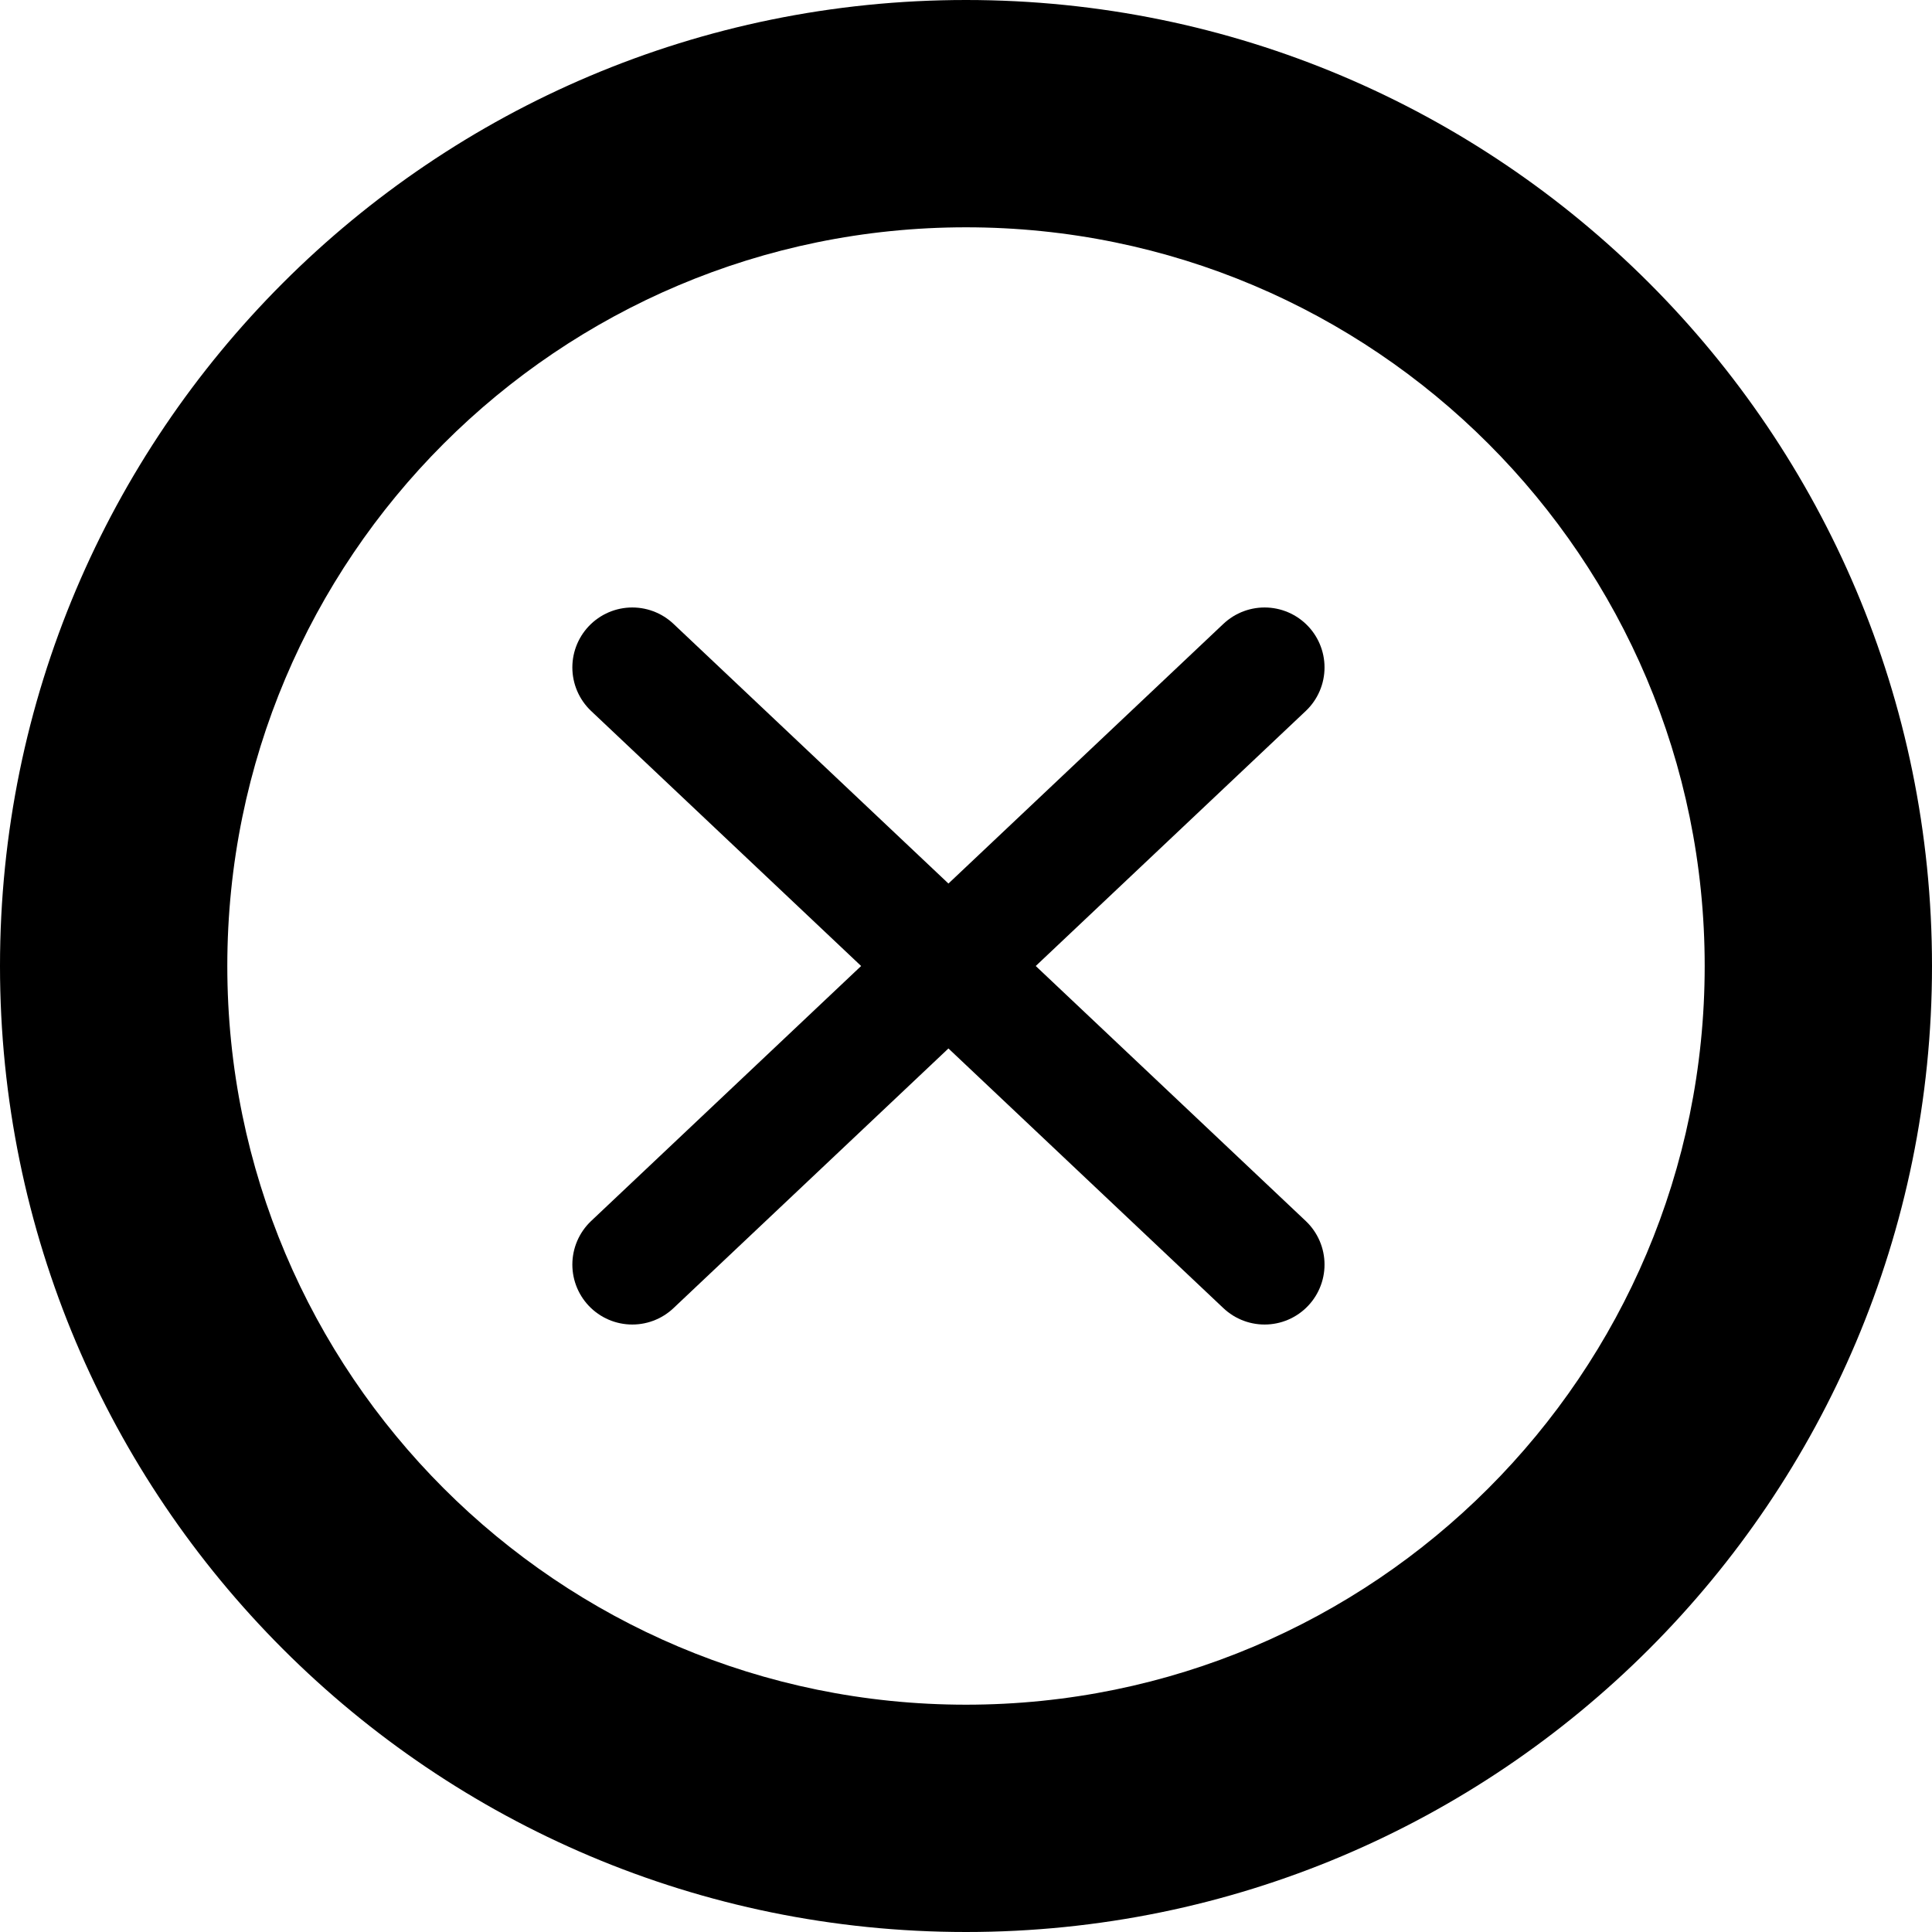
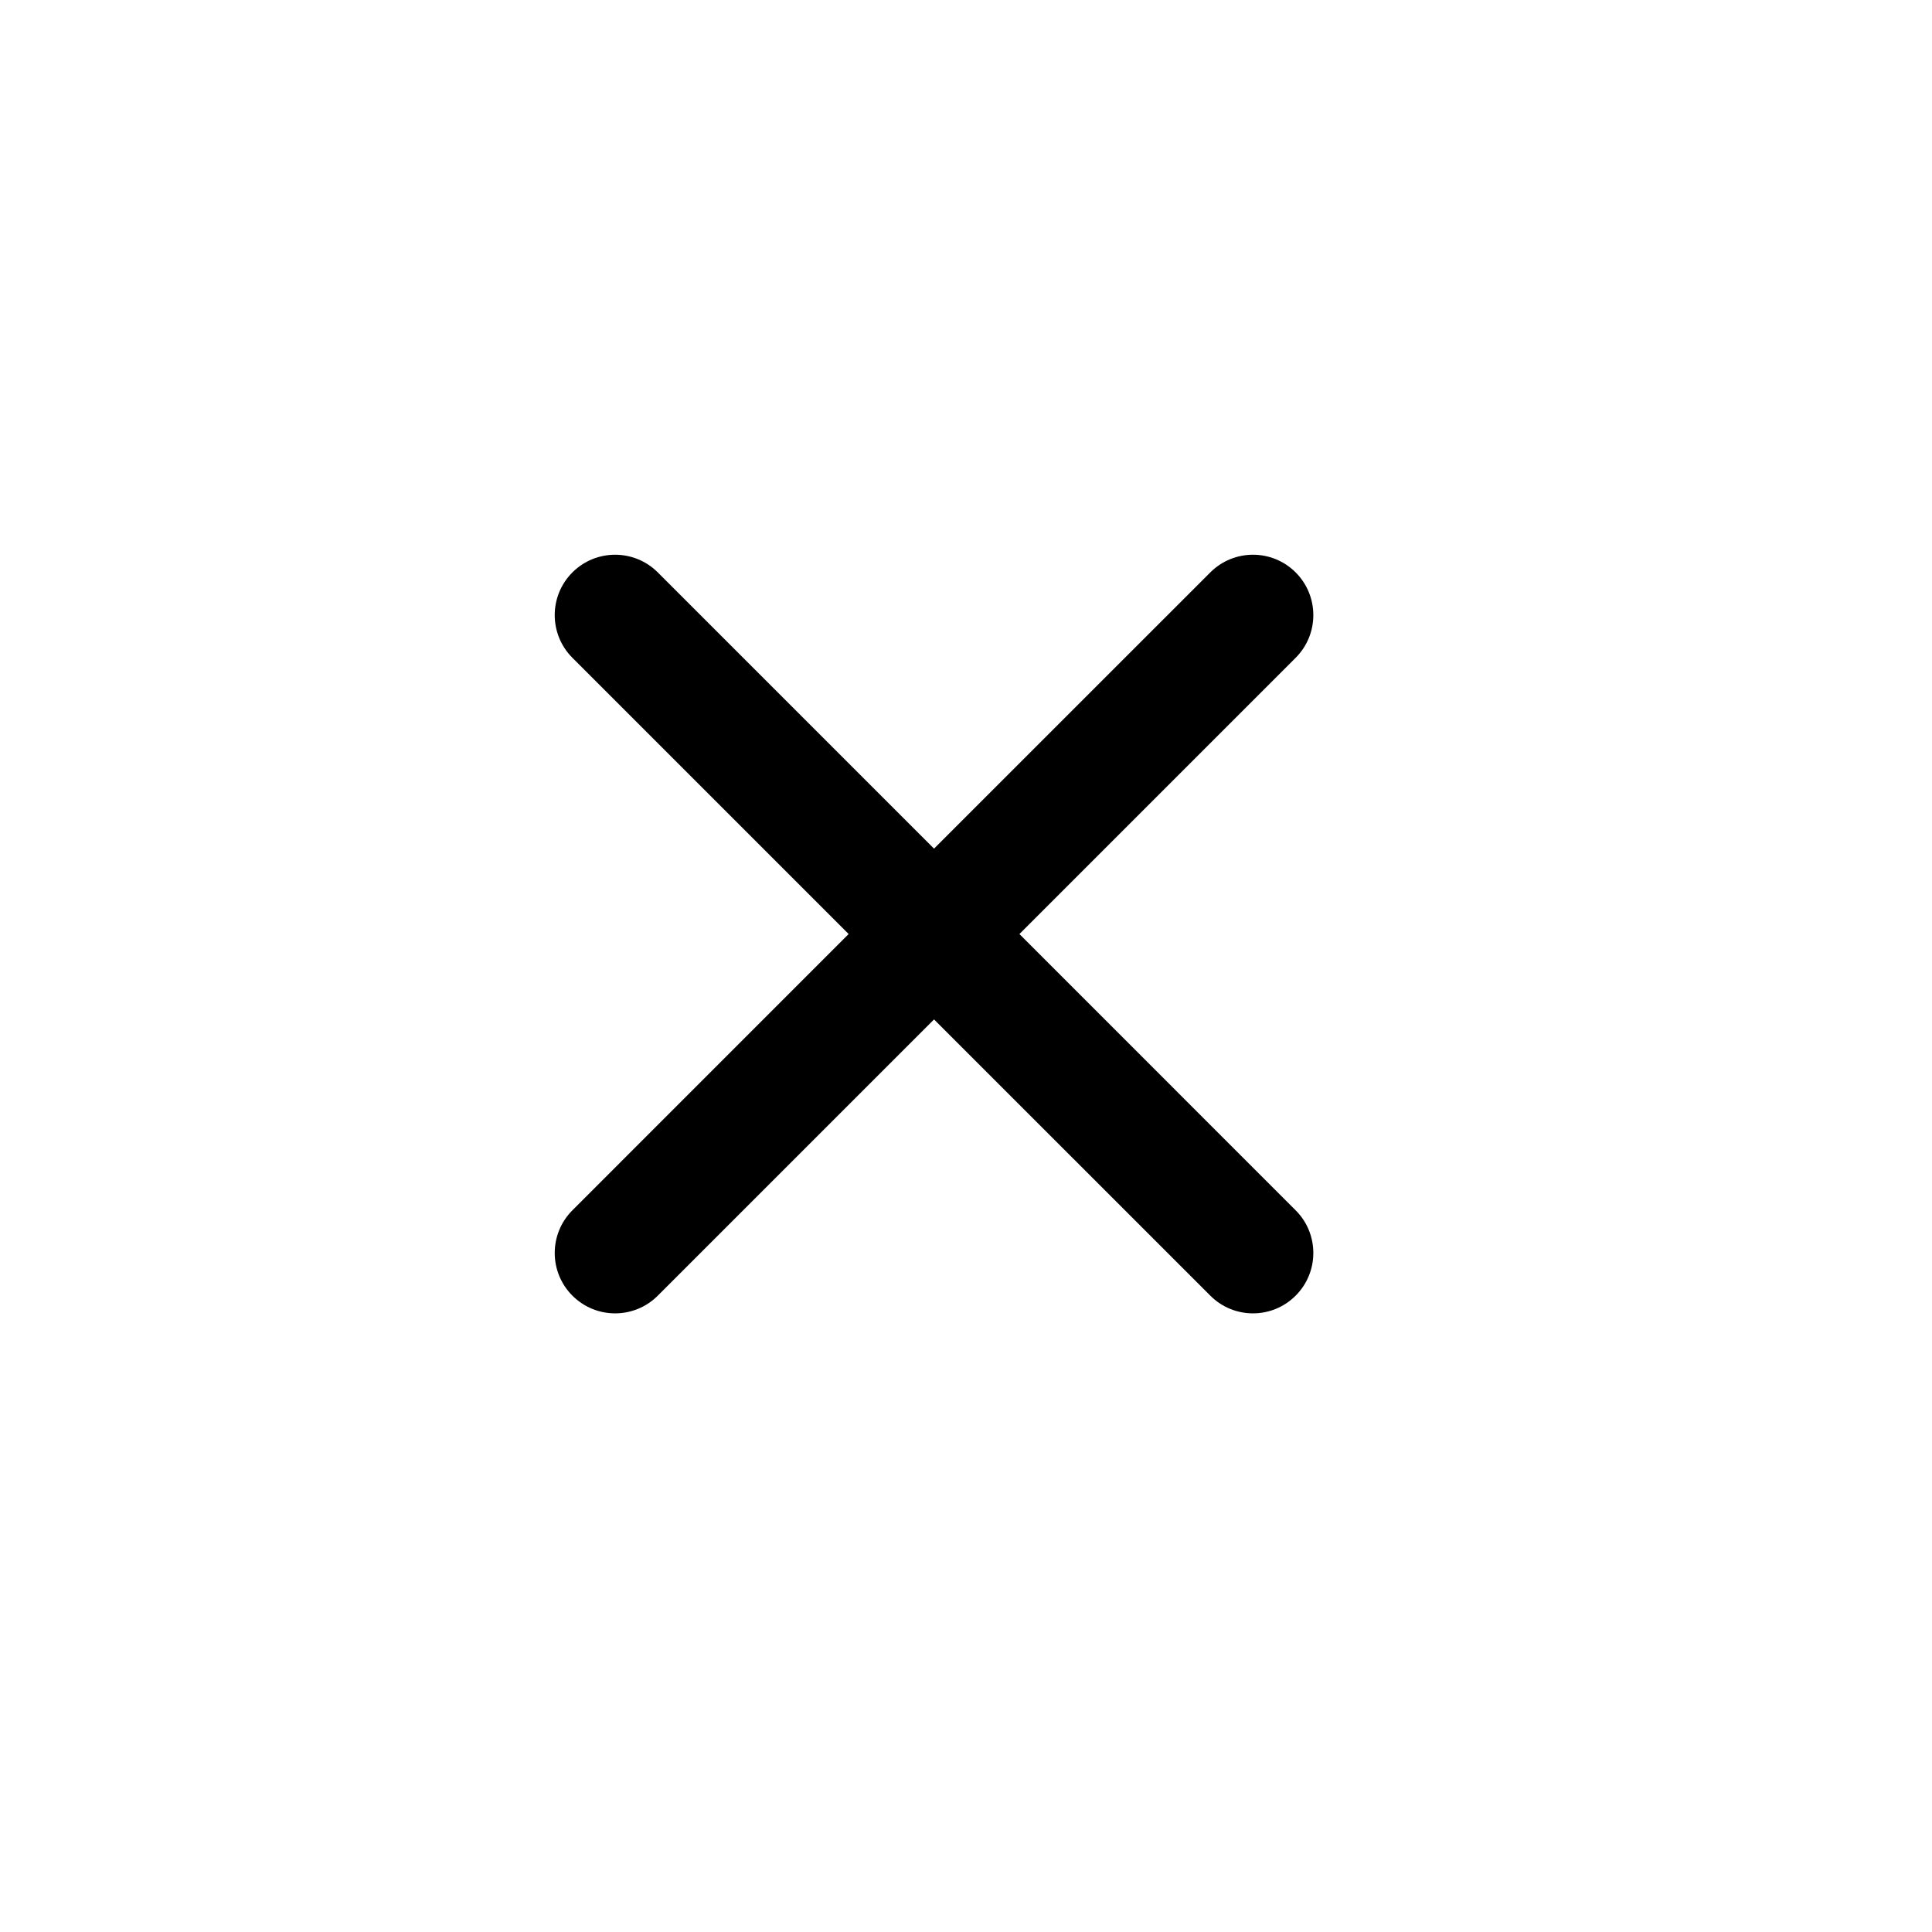
- <svg xmlns="http://www.w3.org/2000/svg" width="55" height="55" viewBox="0 0 55 55" fill="none">
-   <path fill-rule="evenodd" clip-rule="evenodd" d="M27.5 55C42.688 55 55 42.688 55 27.5C55 12.312 42.688 0 27.5 0C12.312 0 0 12.312 0 27.5C0 42.688 12.312 55 27.5 55ZM27.5 48.529C39.114 48.529 48.529 39.114 48.529 27.5C48.529 15.886 39.114 6.471 27.5 6.471C15.886 6.471 6.471 15.886 6.471 27.5C6.471 39.114 15.886 48.529 27.5 48.529Z" fill="black" />
-   <path d="M36 19L27 27.5L36 36" stroke="black" stroke-width="3.413" stroke-linecap="round" stroke-linejoin="round" />
-   <path d="M18 36L27 27.5L18 19" stroke="black" stroke-width="3.413" stroke-linecap="round" stroke-linejoin="round" />
+ <svg xmlns="http://www.w3.org/2000/svg" width="40" height="40" viewBox="0 0 40 40" fill="none">
+   <path fill-rule="evenodd" clip-rule="evenodd" d="M26.825 11.851C26.337 11.363 25.546 11.363 25.058 11.851L19.338 17.57L13.619 11.851C13.131 11.363 12.339 11.363 11.851 11.851C11.363 12.339 11.363 13.131 11.851 13.619L17.57 19.338L11.851 25.058C11.363 25.546 11.363 26.337 11.851 26.825C12.339 27.314 13.131 27.314 13.619 26.825L19.338 21.106L25.058 26.825C25.546 27.314 26.337 27.314 26.825 26.825C27.313 26.337 27.313 25.546 26.825 25.058L21.106 19.338L26.825 13.619C27.313 13.131 27.313 12.339 26.825 11.851Z" fill="black" />
</svg>
